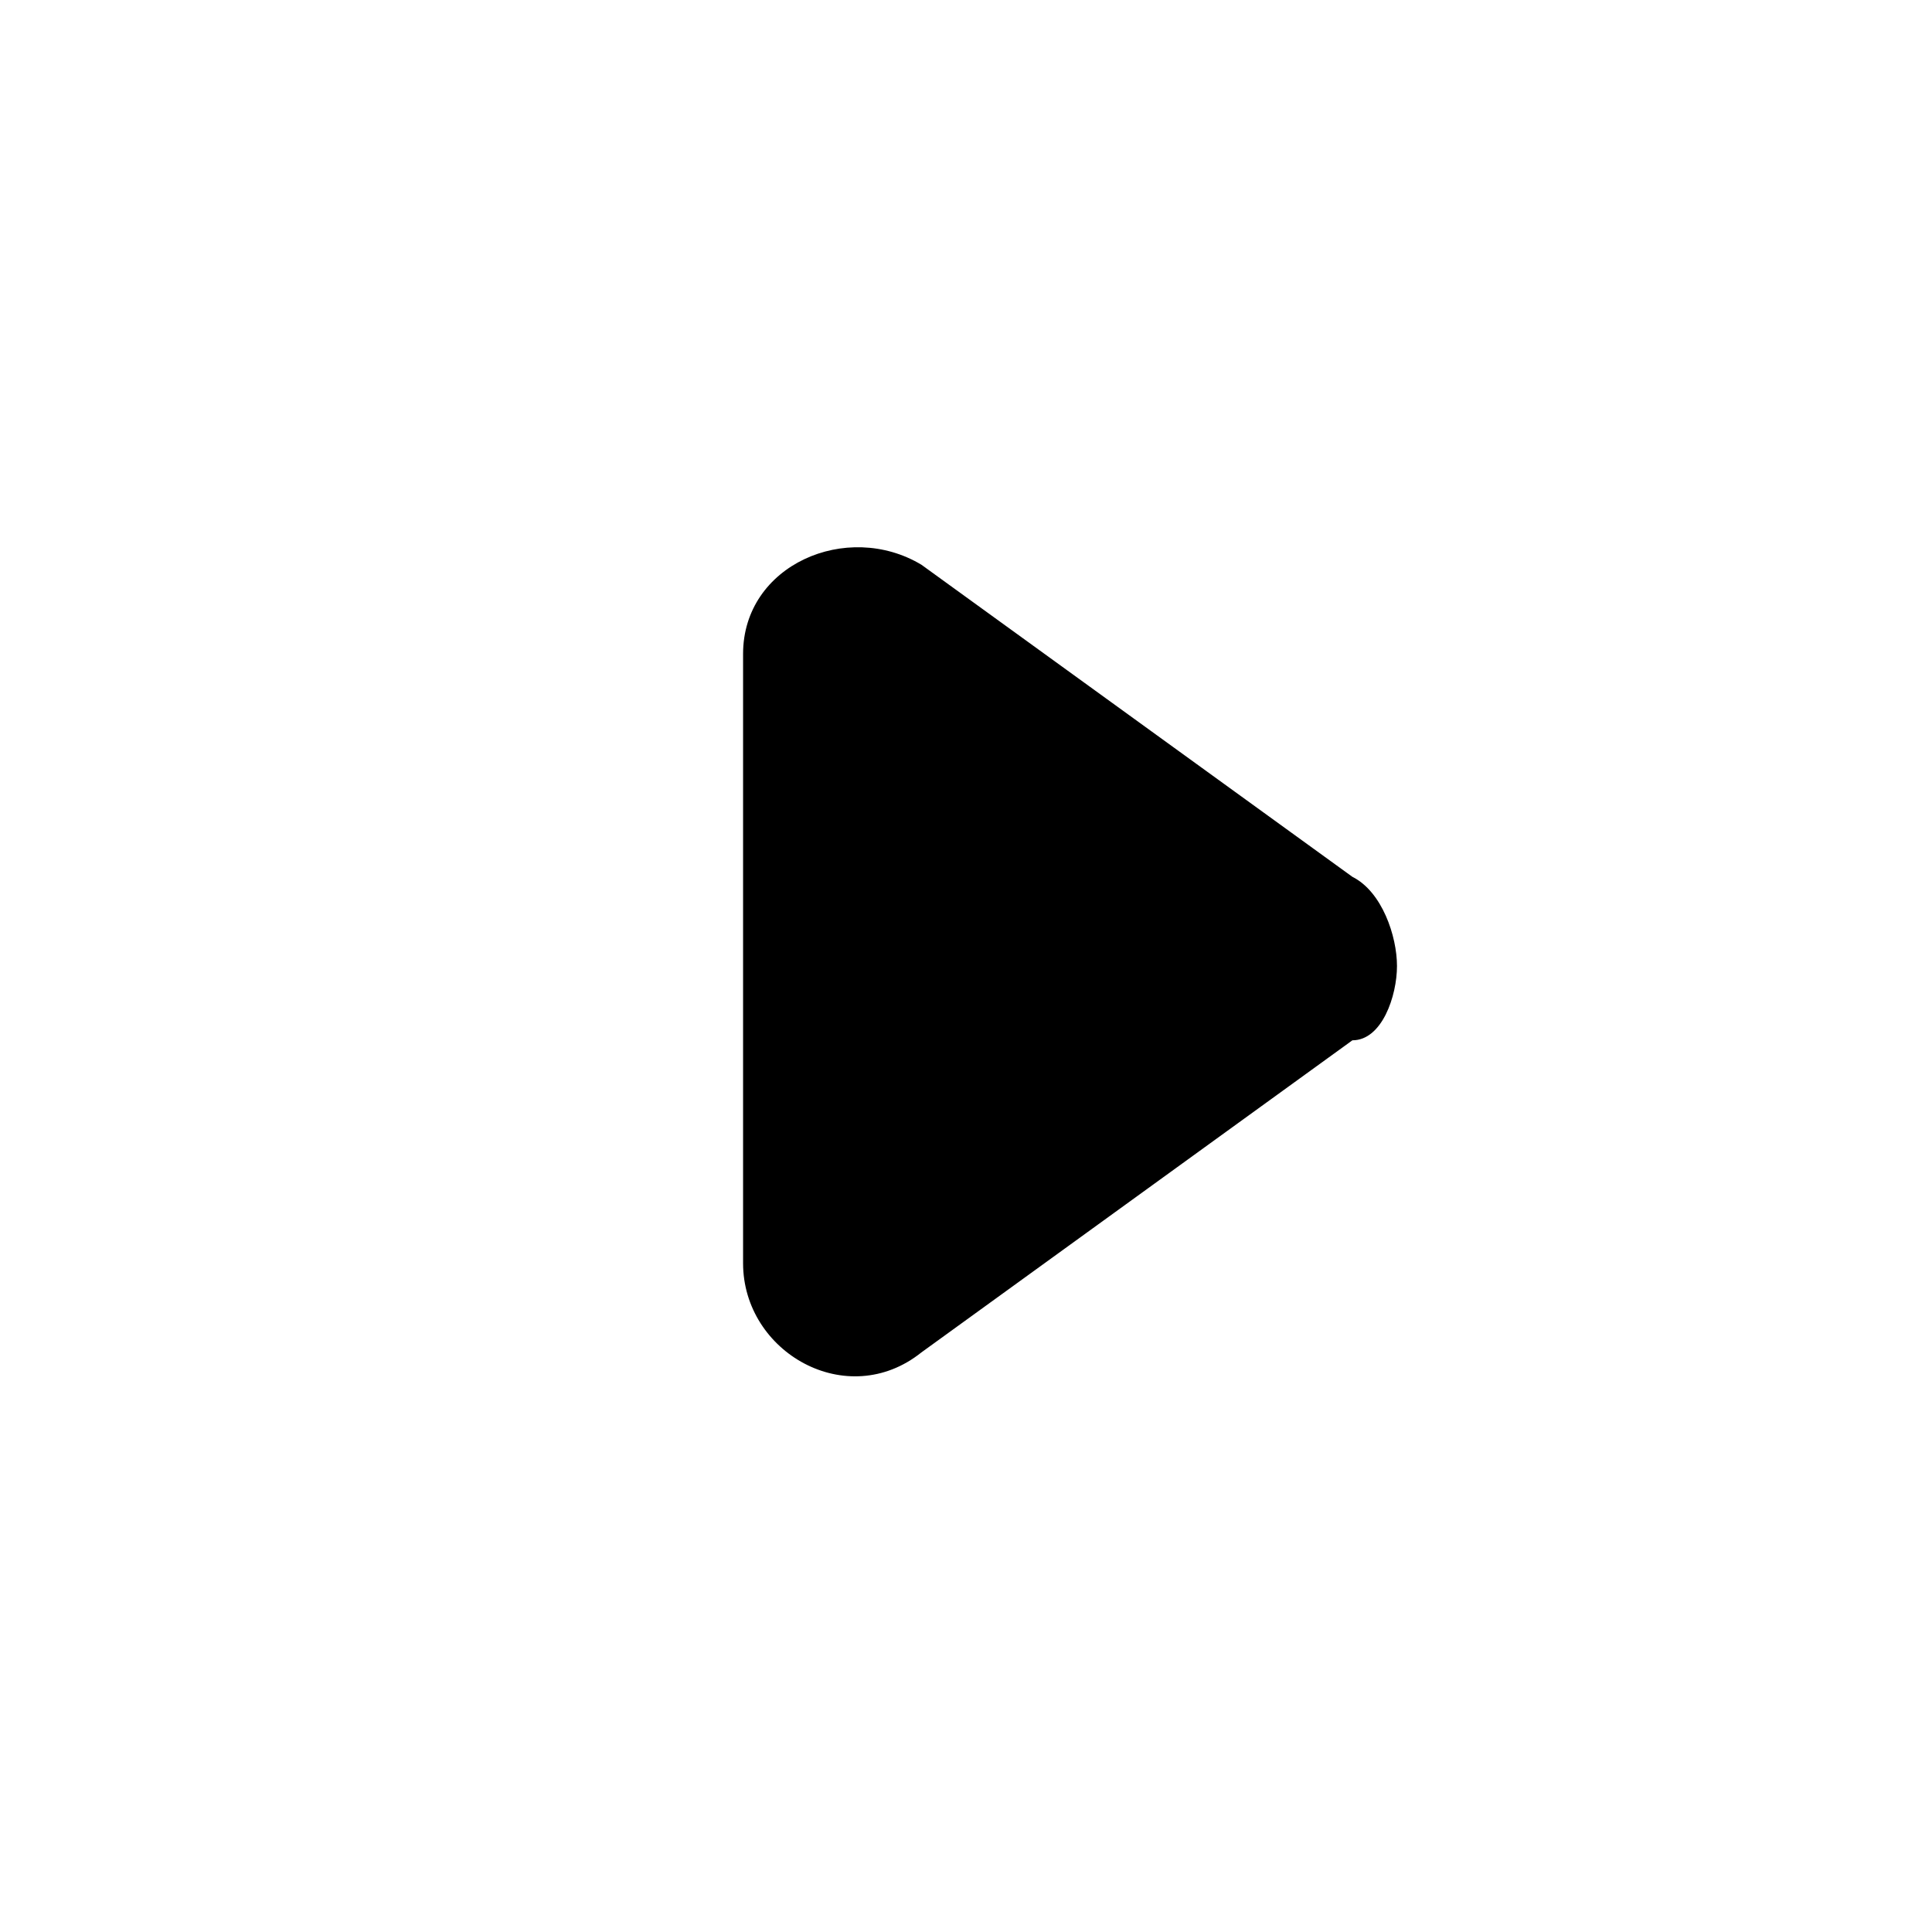
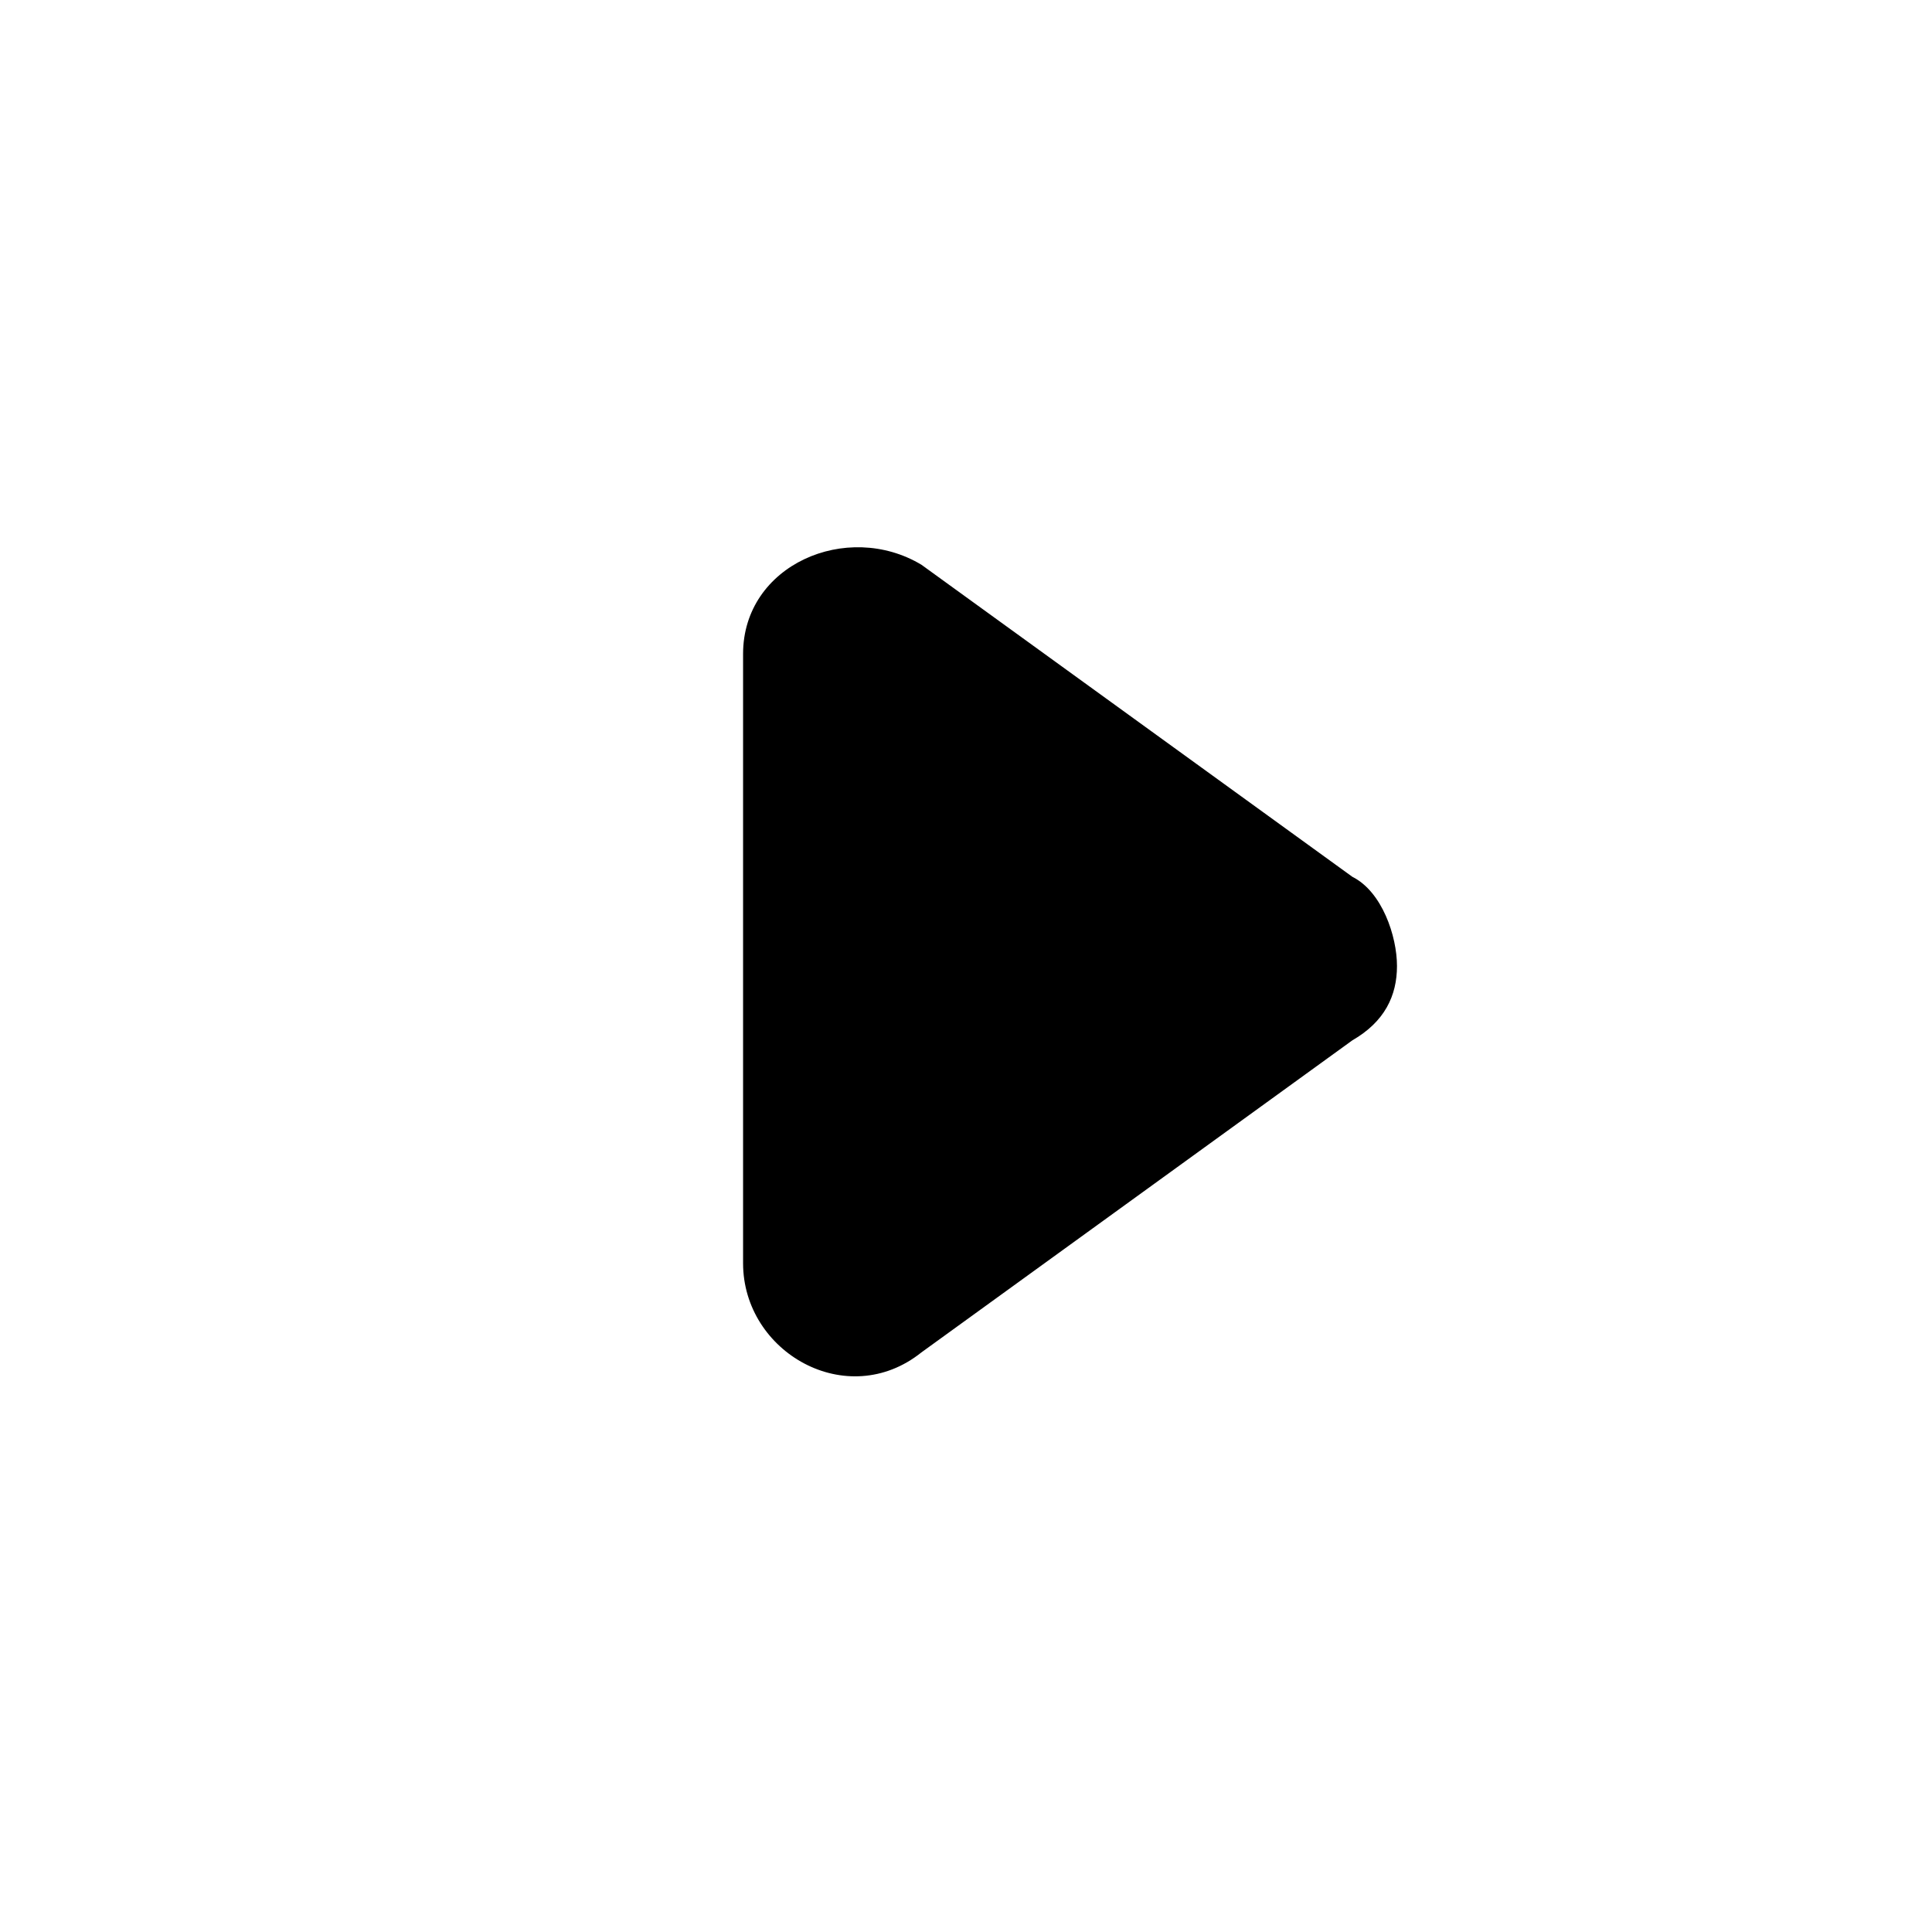
- <svg xmlns="http://www.w3.org/2000/svg" version="1.1" id="Layer_1" x="0px" y="0px" viewBox="0 0 13 13" style="enable-background:new 0 0 13 13;" xml:space="preserve">
-   <path d="M9.1,5.9L6.2,3.8C5.7,3.5,5,3.8,5,4.4v4.1c0,0.6,0.7,1,1.2,0.6l2.9-2.1C9.3,7,9.4,6.7,9.4,6.5S9.3,6,9.1,5.9z" />
+ <svg xmlns="http://www.w3.org/2000/svg" viewBox="0 0 13 13">
+   <path d="m9.1 5.9-2.9-2.1c-0.5-0.3-1.2 0-1.2 0.6v4.1c0 0.6 0.7 1 1.2 0.6l2.9-2.1c0.217-0.125 0.3-0.3 0.3-0.5s-0.1-0.5-0.3-0.6z" />
</svg>
